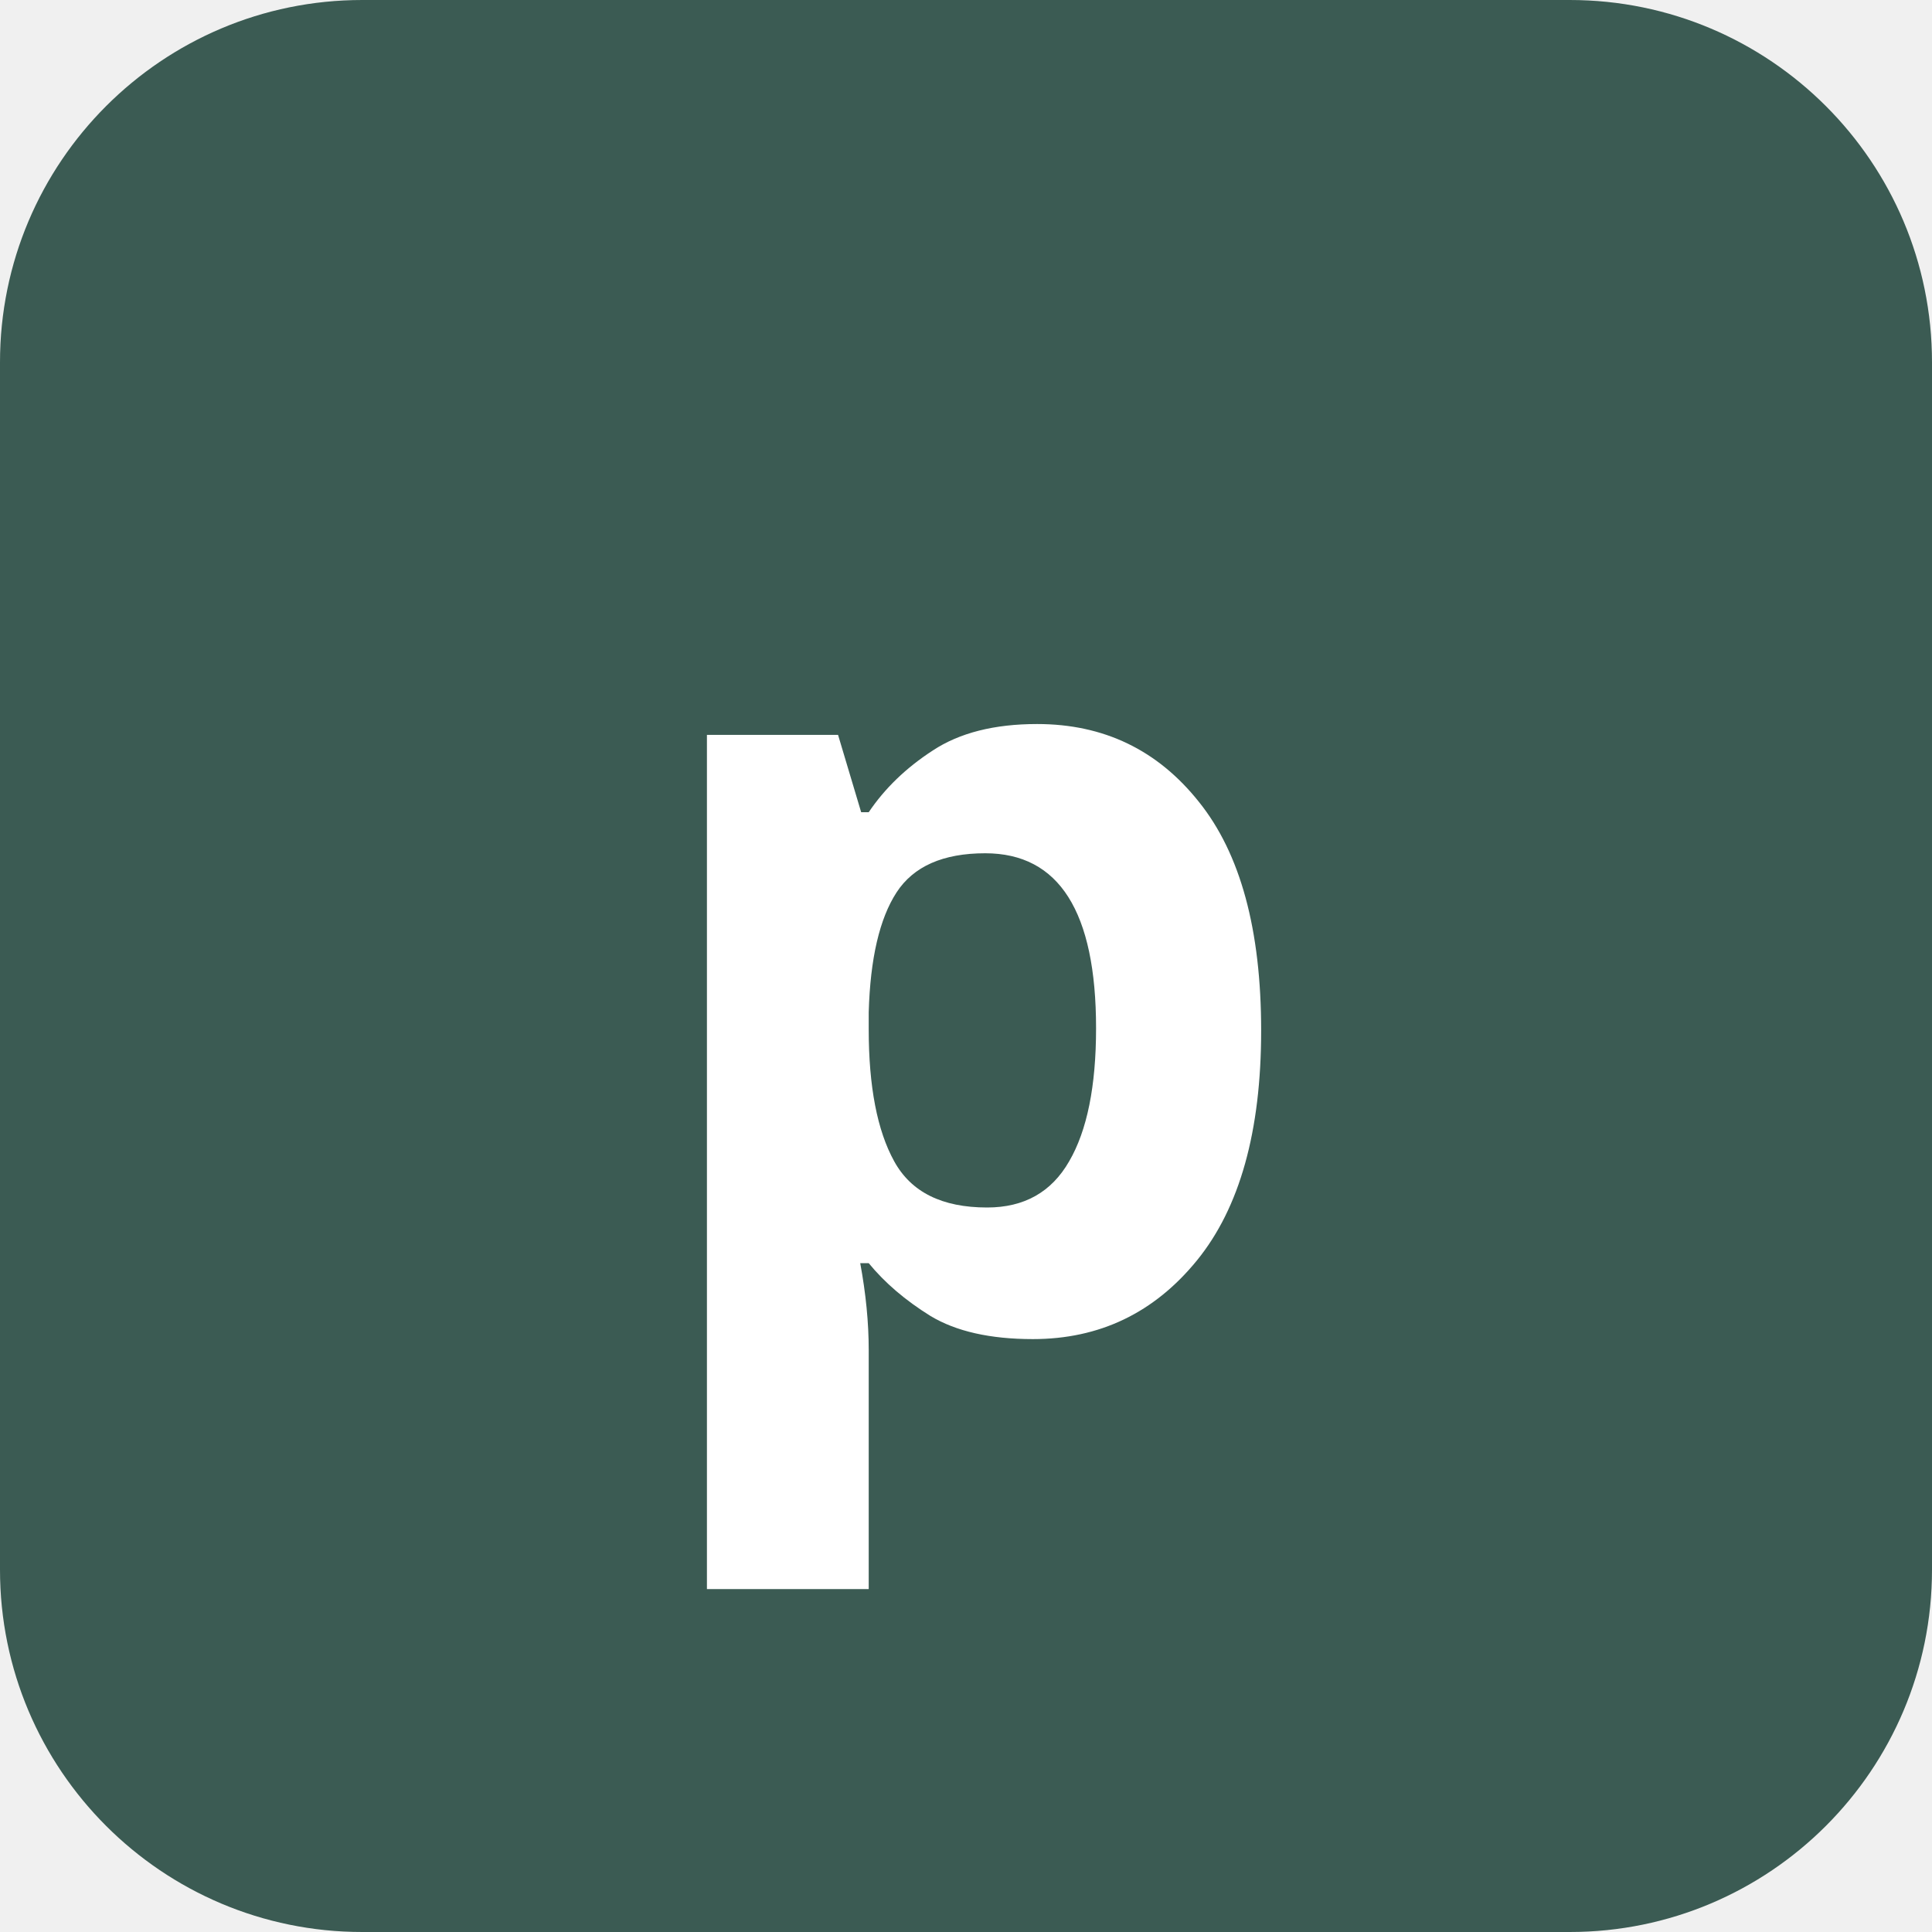
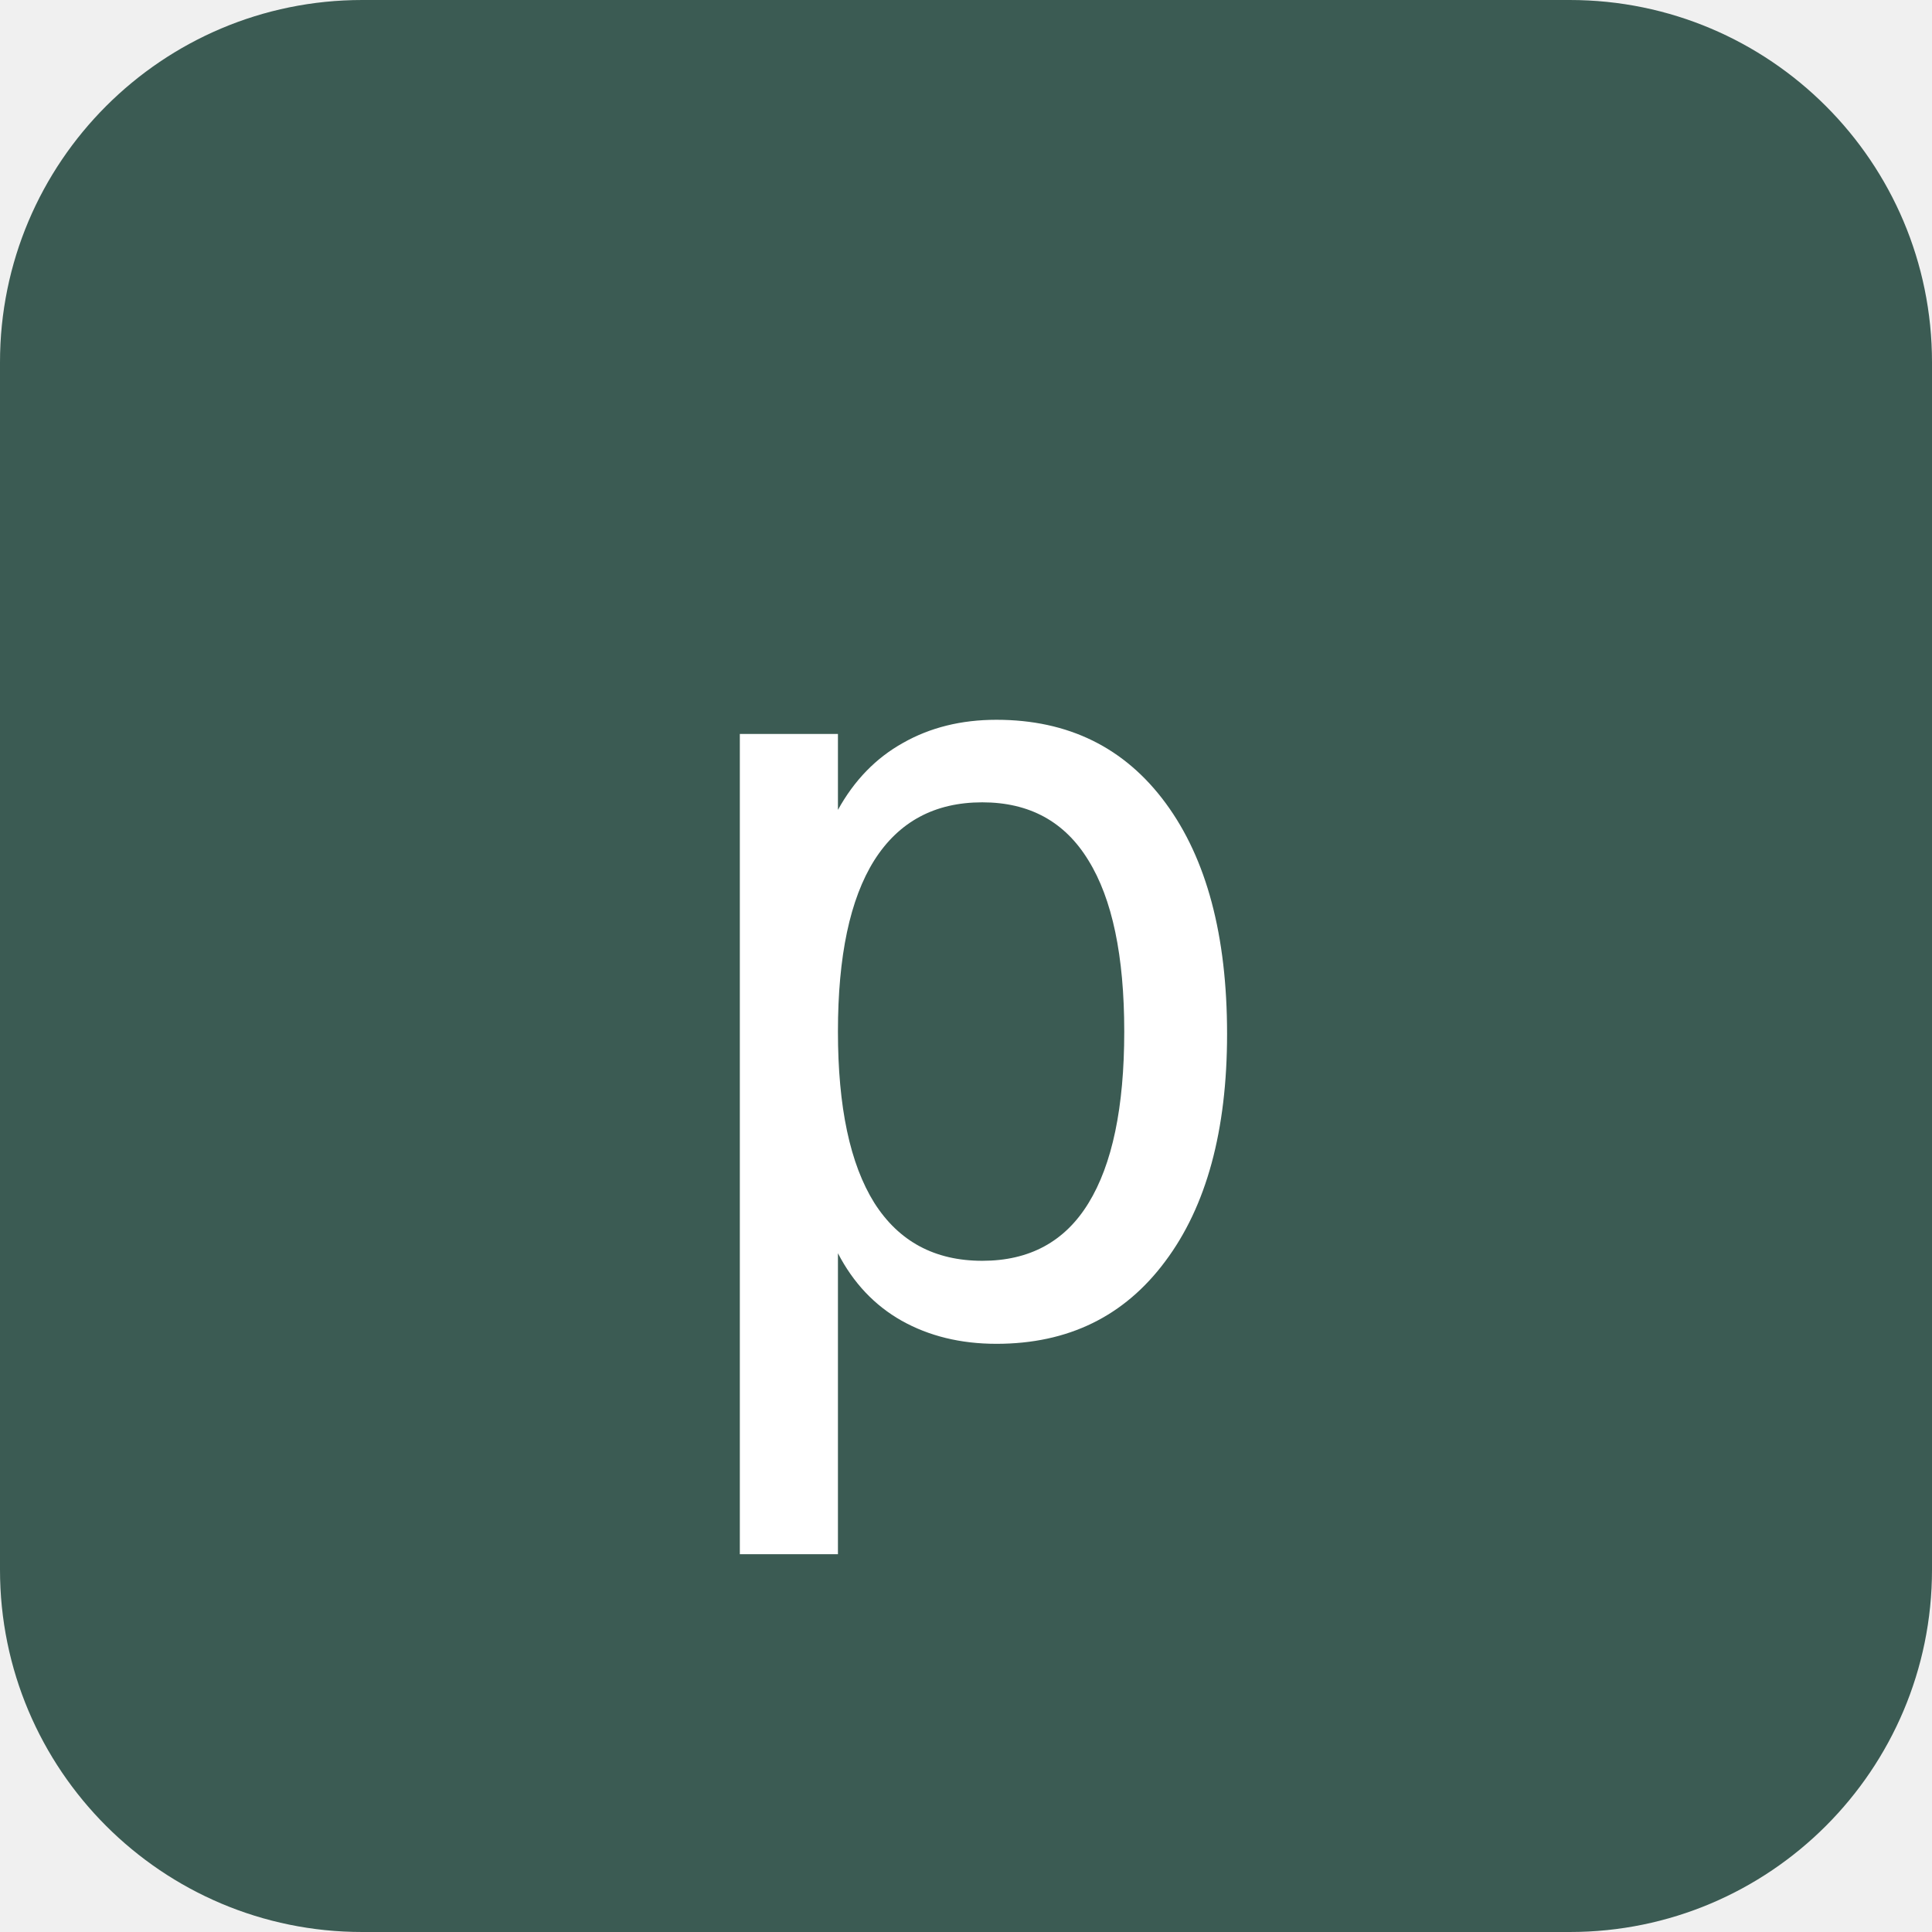
<svg xmlns="http://www.w3.org/2000/svg" viewBox="0 0 64 64" fill="none">
  <rect width="64" height="64" rx="12" fill="#3B5B53" />
-   <text x="32" y="44" text-anchor="middle" font-family="system-ui, sans-serif" font-weight="800" font-size="36" fill="#FFFFFF">p</text>
+   <text x="32" y="44" text-anchor="middle" font-family="ui-monospace, 'Fragment Mono', Menlo, monospace" font-weight="400" font-size="36" fill="#FFFFFF">p</text>
</svg>
